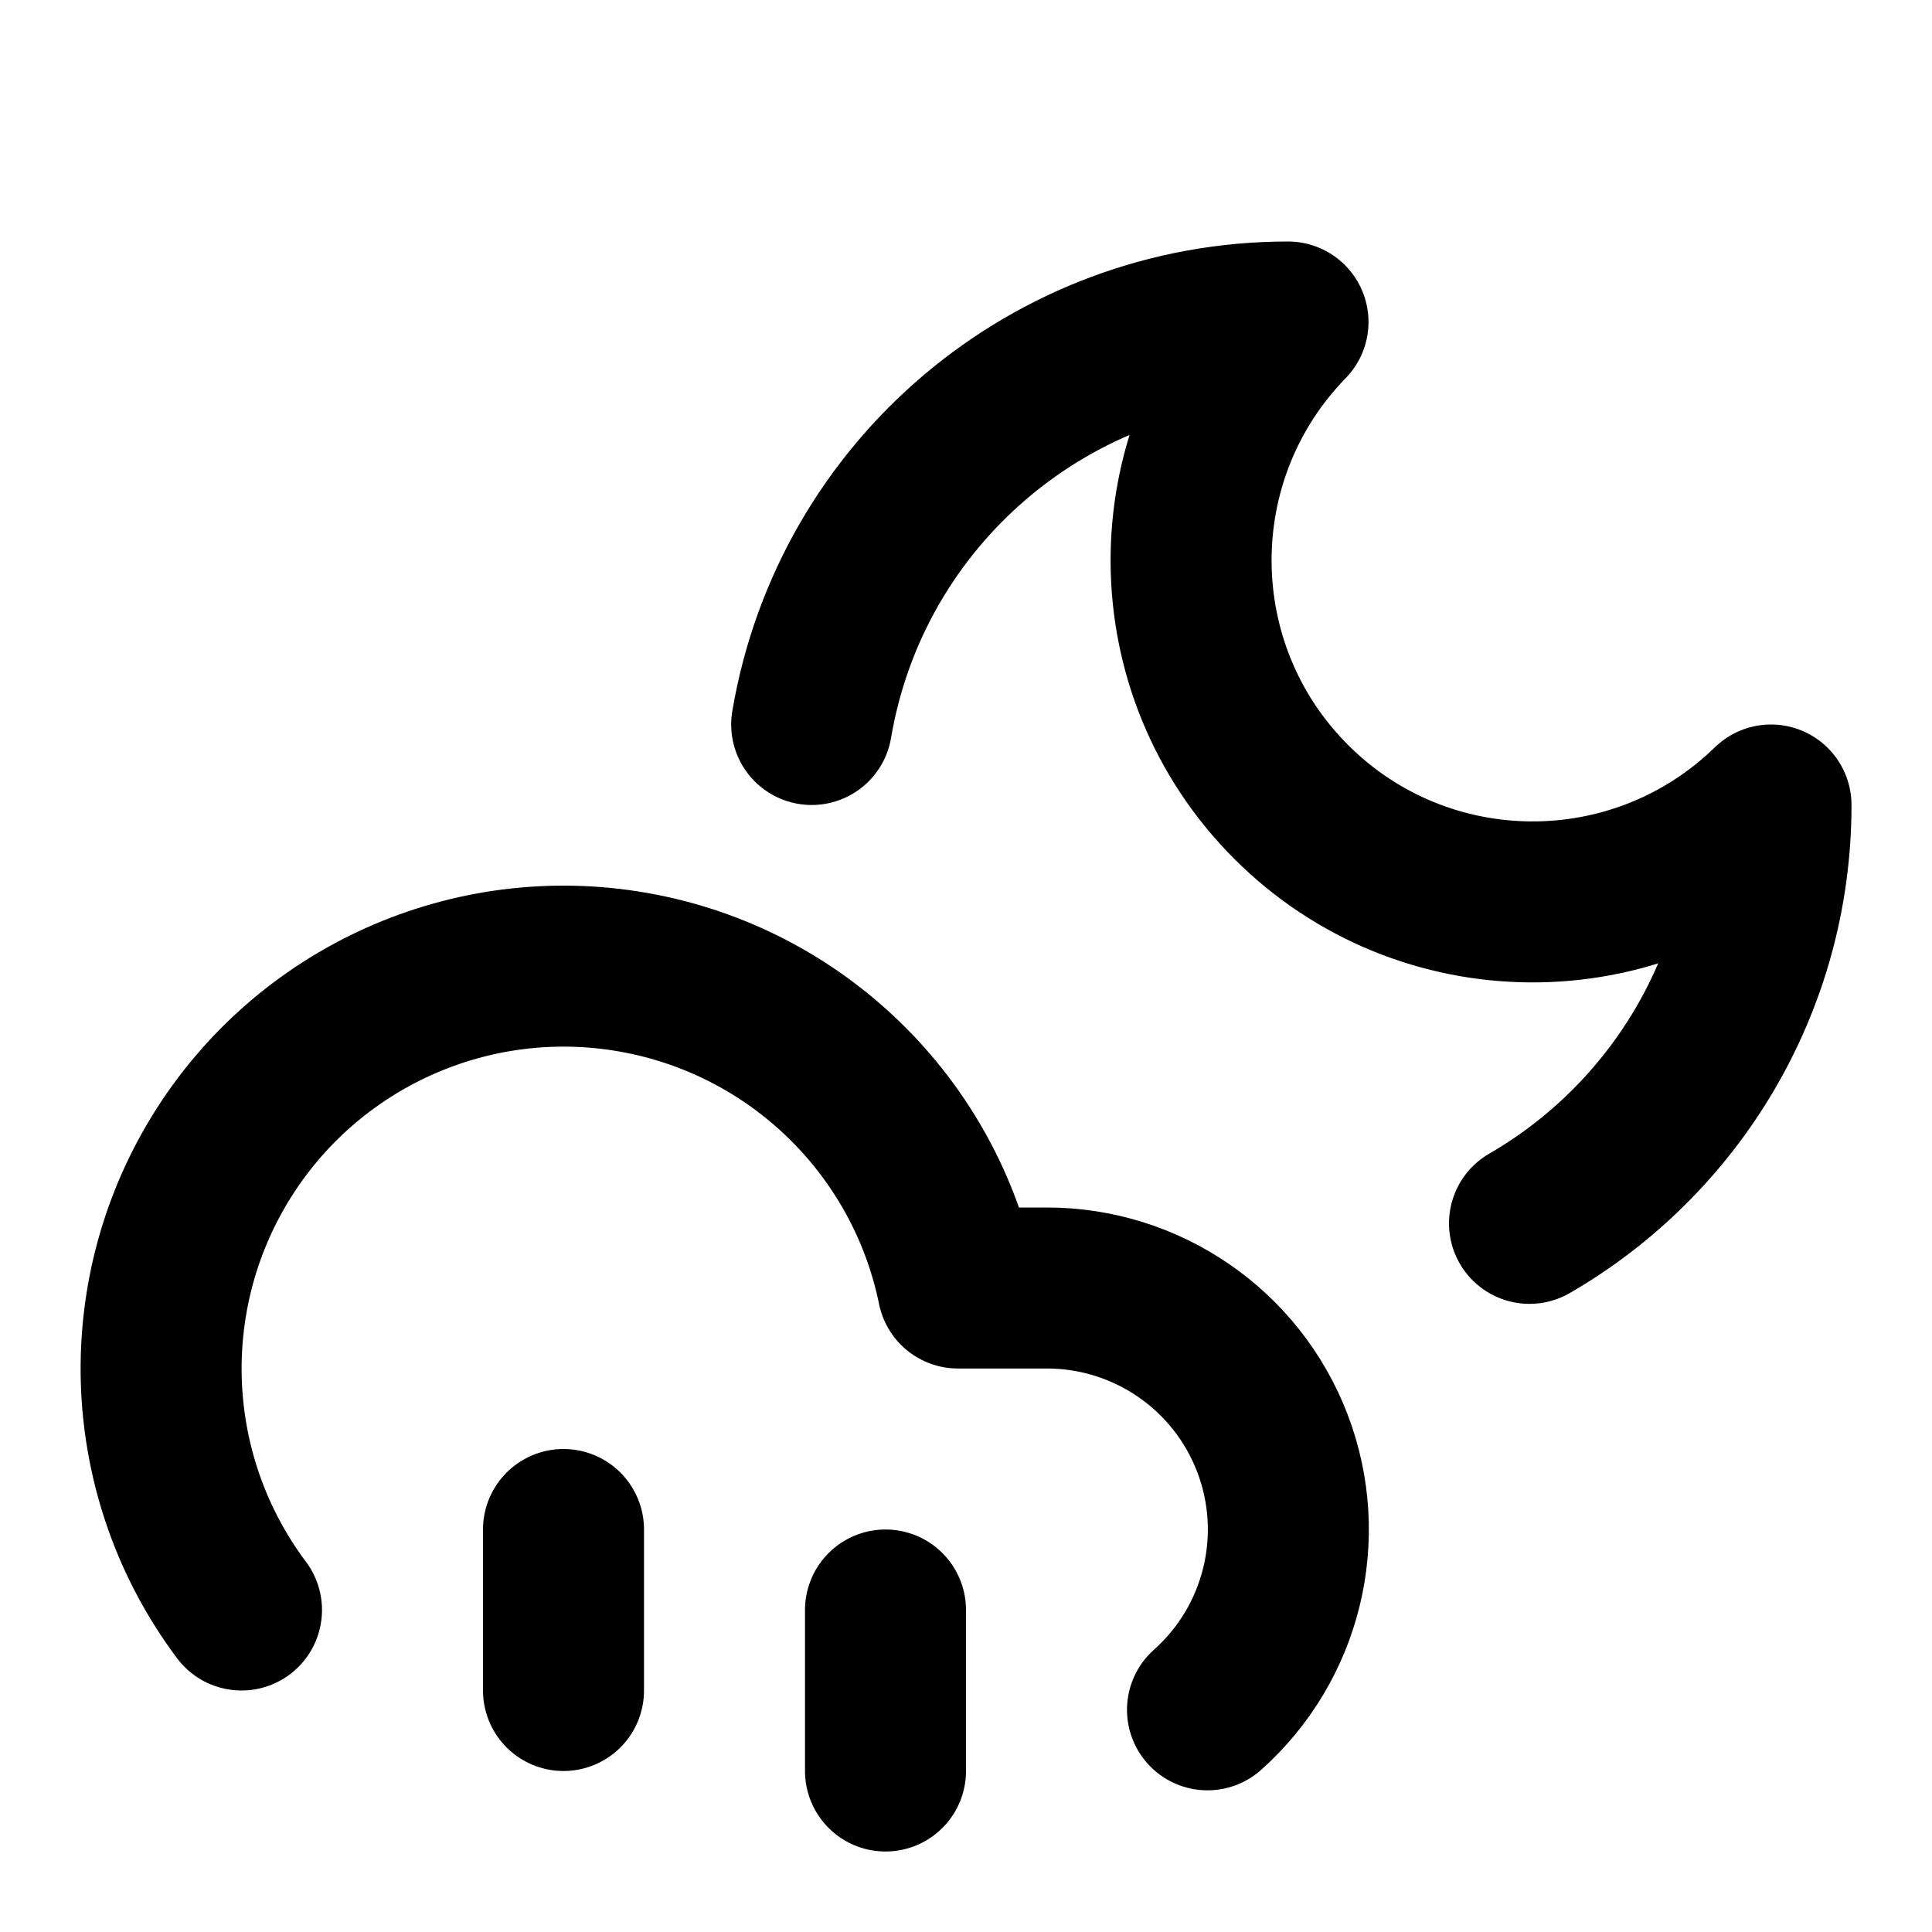
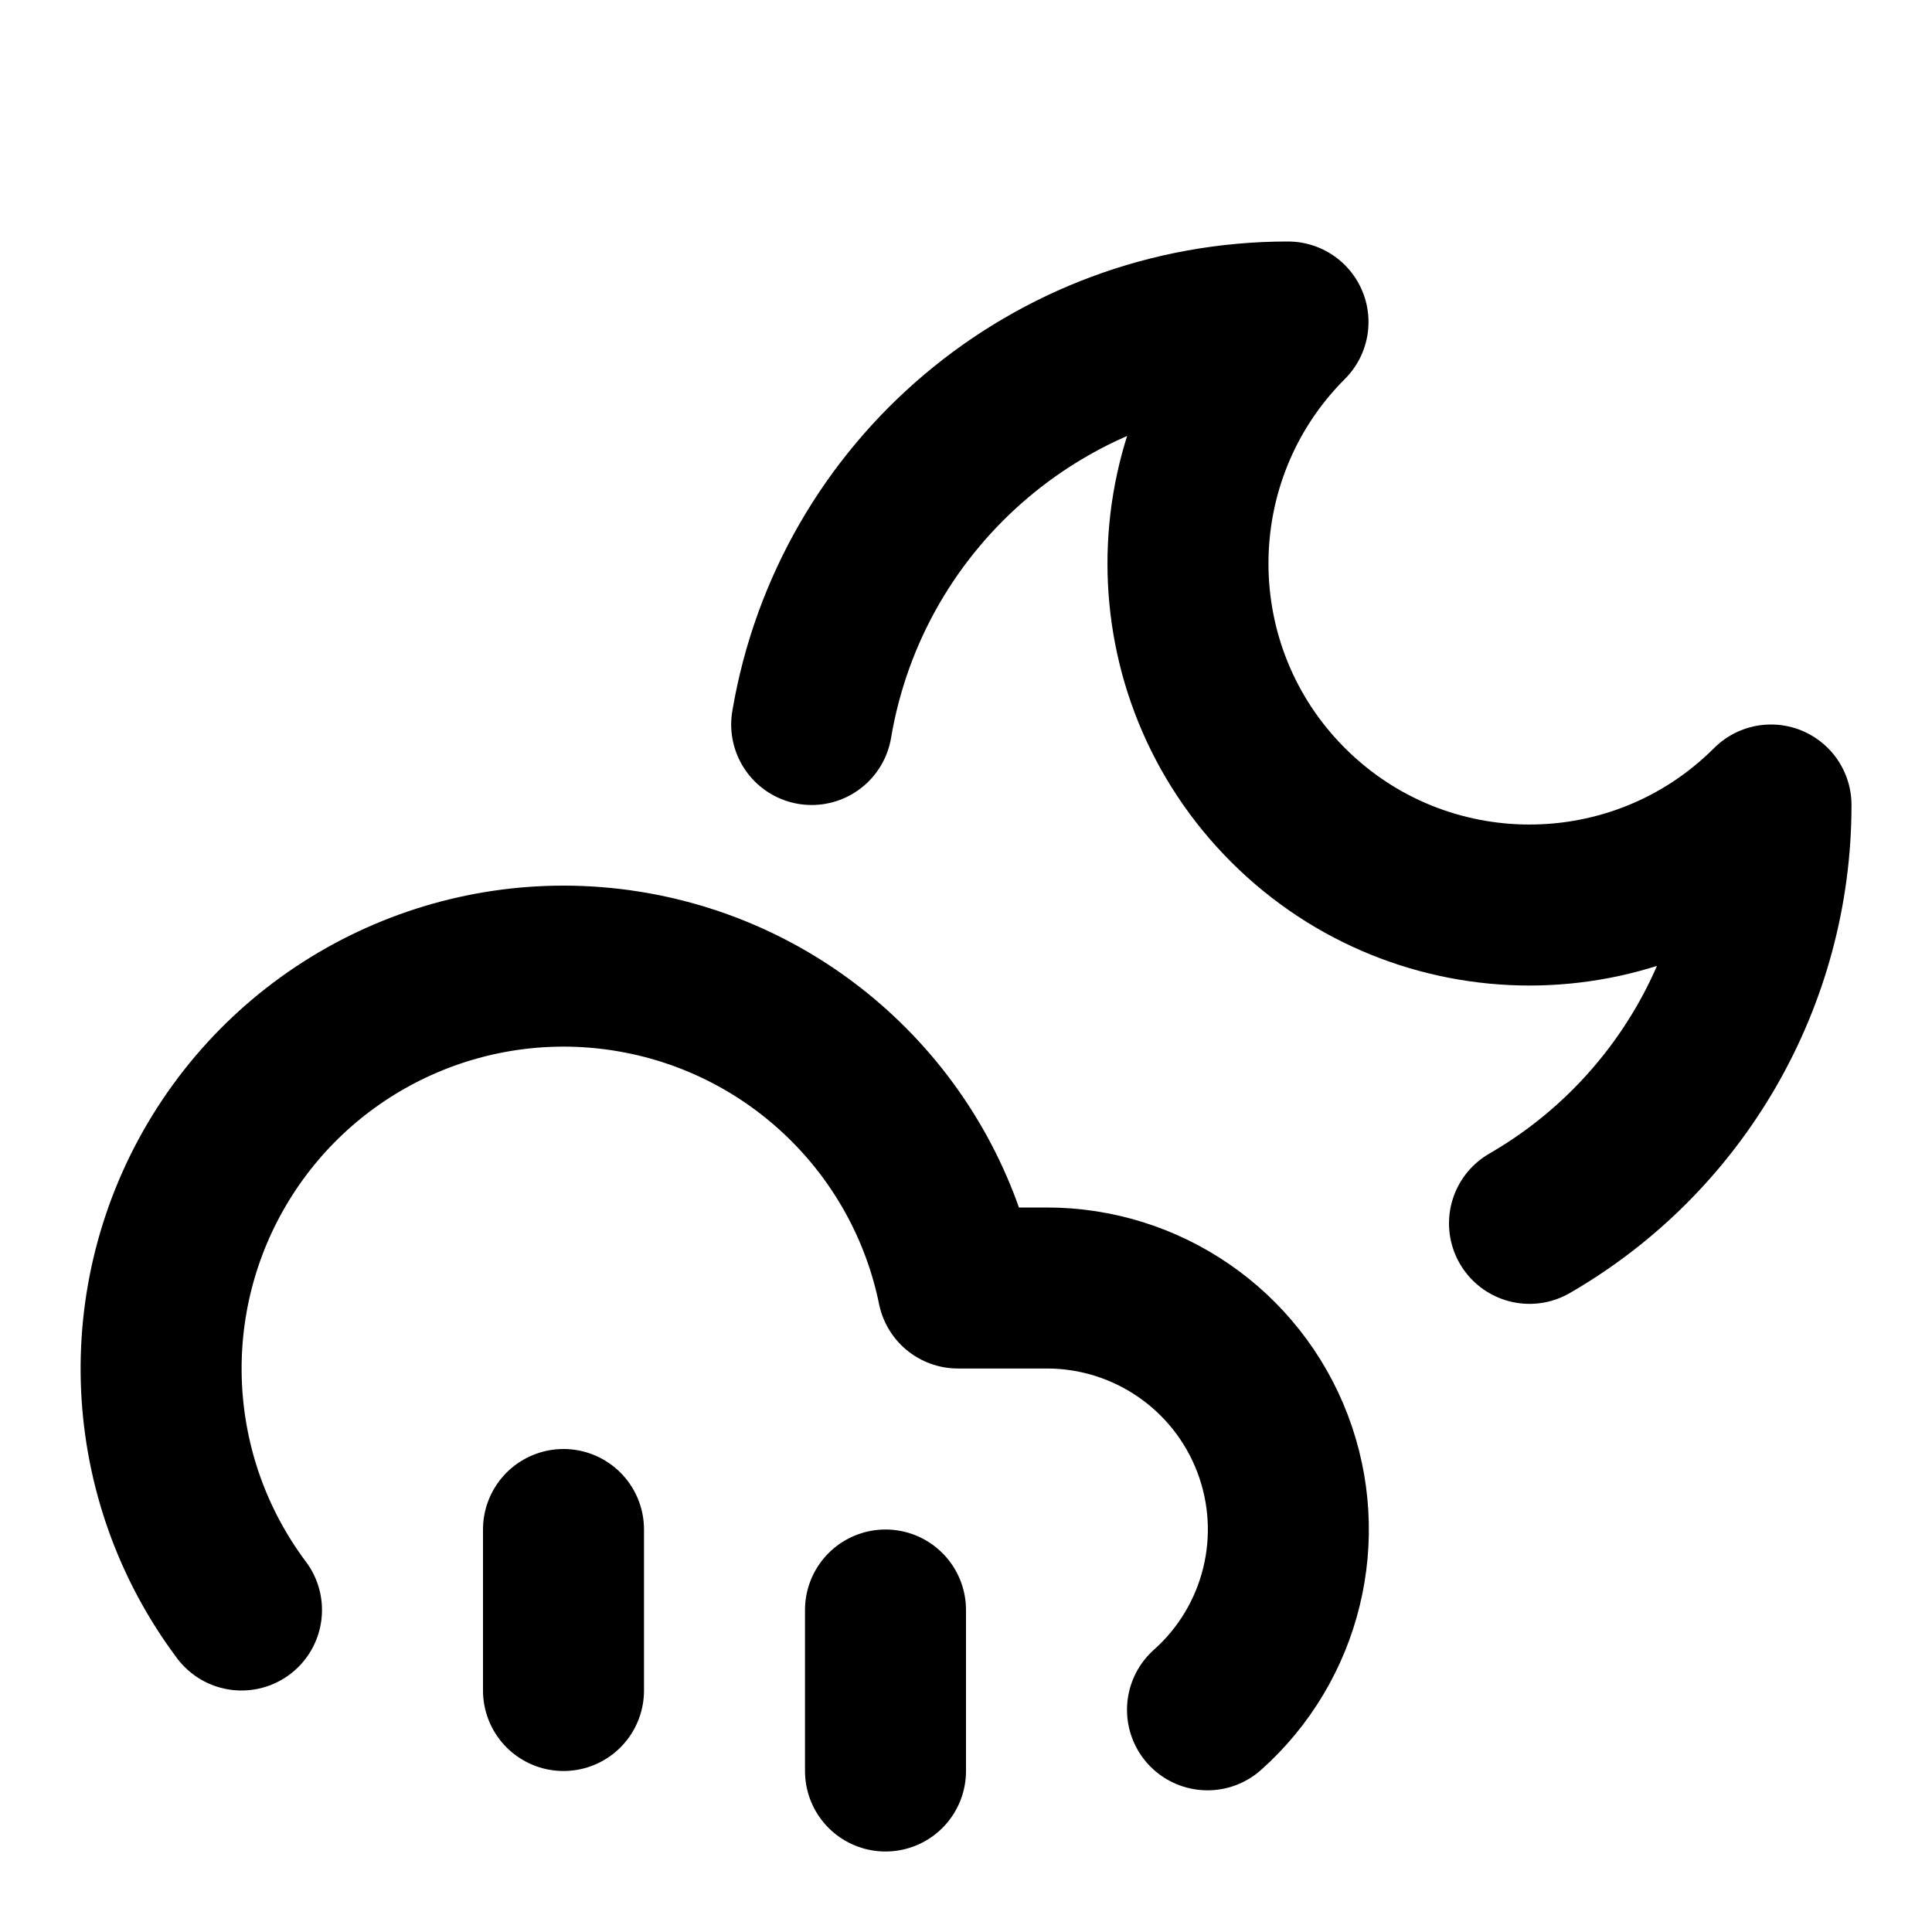
<svg xmlns="http://www.w3.org/2000/svg" width="24" height="24" viewBox="0 0 24 24" fill="none" stroke="currentColor" stroke-width="2" stroke-linecap="round" stroke-linejoin="round">
-   <path d="M10.083 9A6.002 6.002 0 0 1 16 4a4.243 4.243 0 0 0 6 6c0 2.22-1.206 4.16-3 5.197" />
+   <path d="M10.083 9A6 6 0 0 1 16 4a1 1 0 0 0 6 6 6 6 0 0 1-3 5.197" />
+   <path d="M11 20v2" />
  <path d="M3 20a5 5 0 1 1 8.9-4H13a3 3 0 0 1 2 5.24" />
-   <path d="M11 20v2" />
  <path d="M7 19v2" />
</svg>
